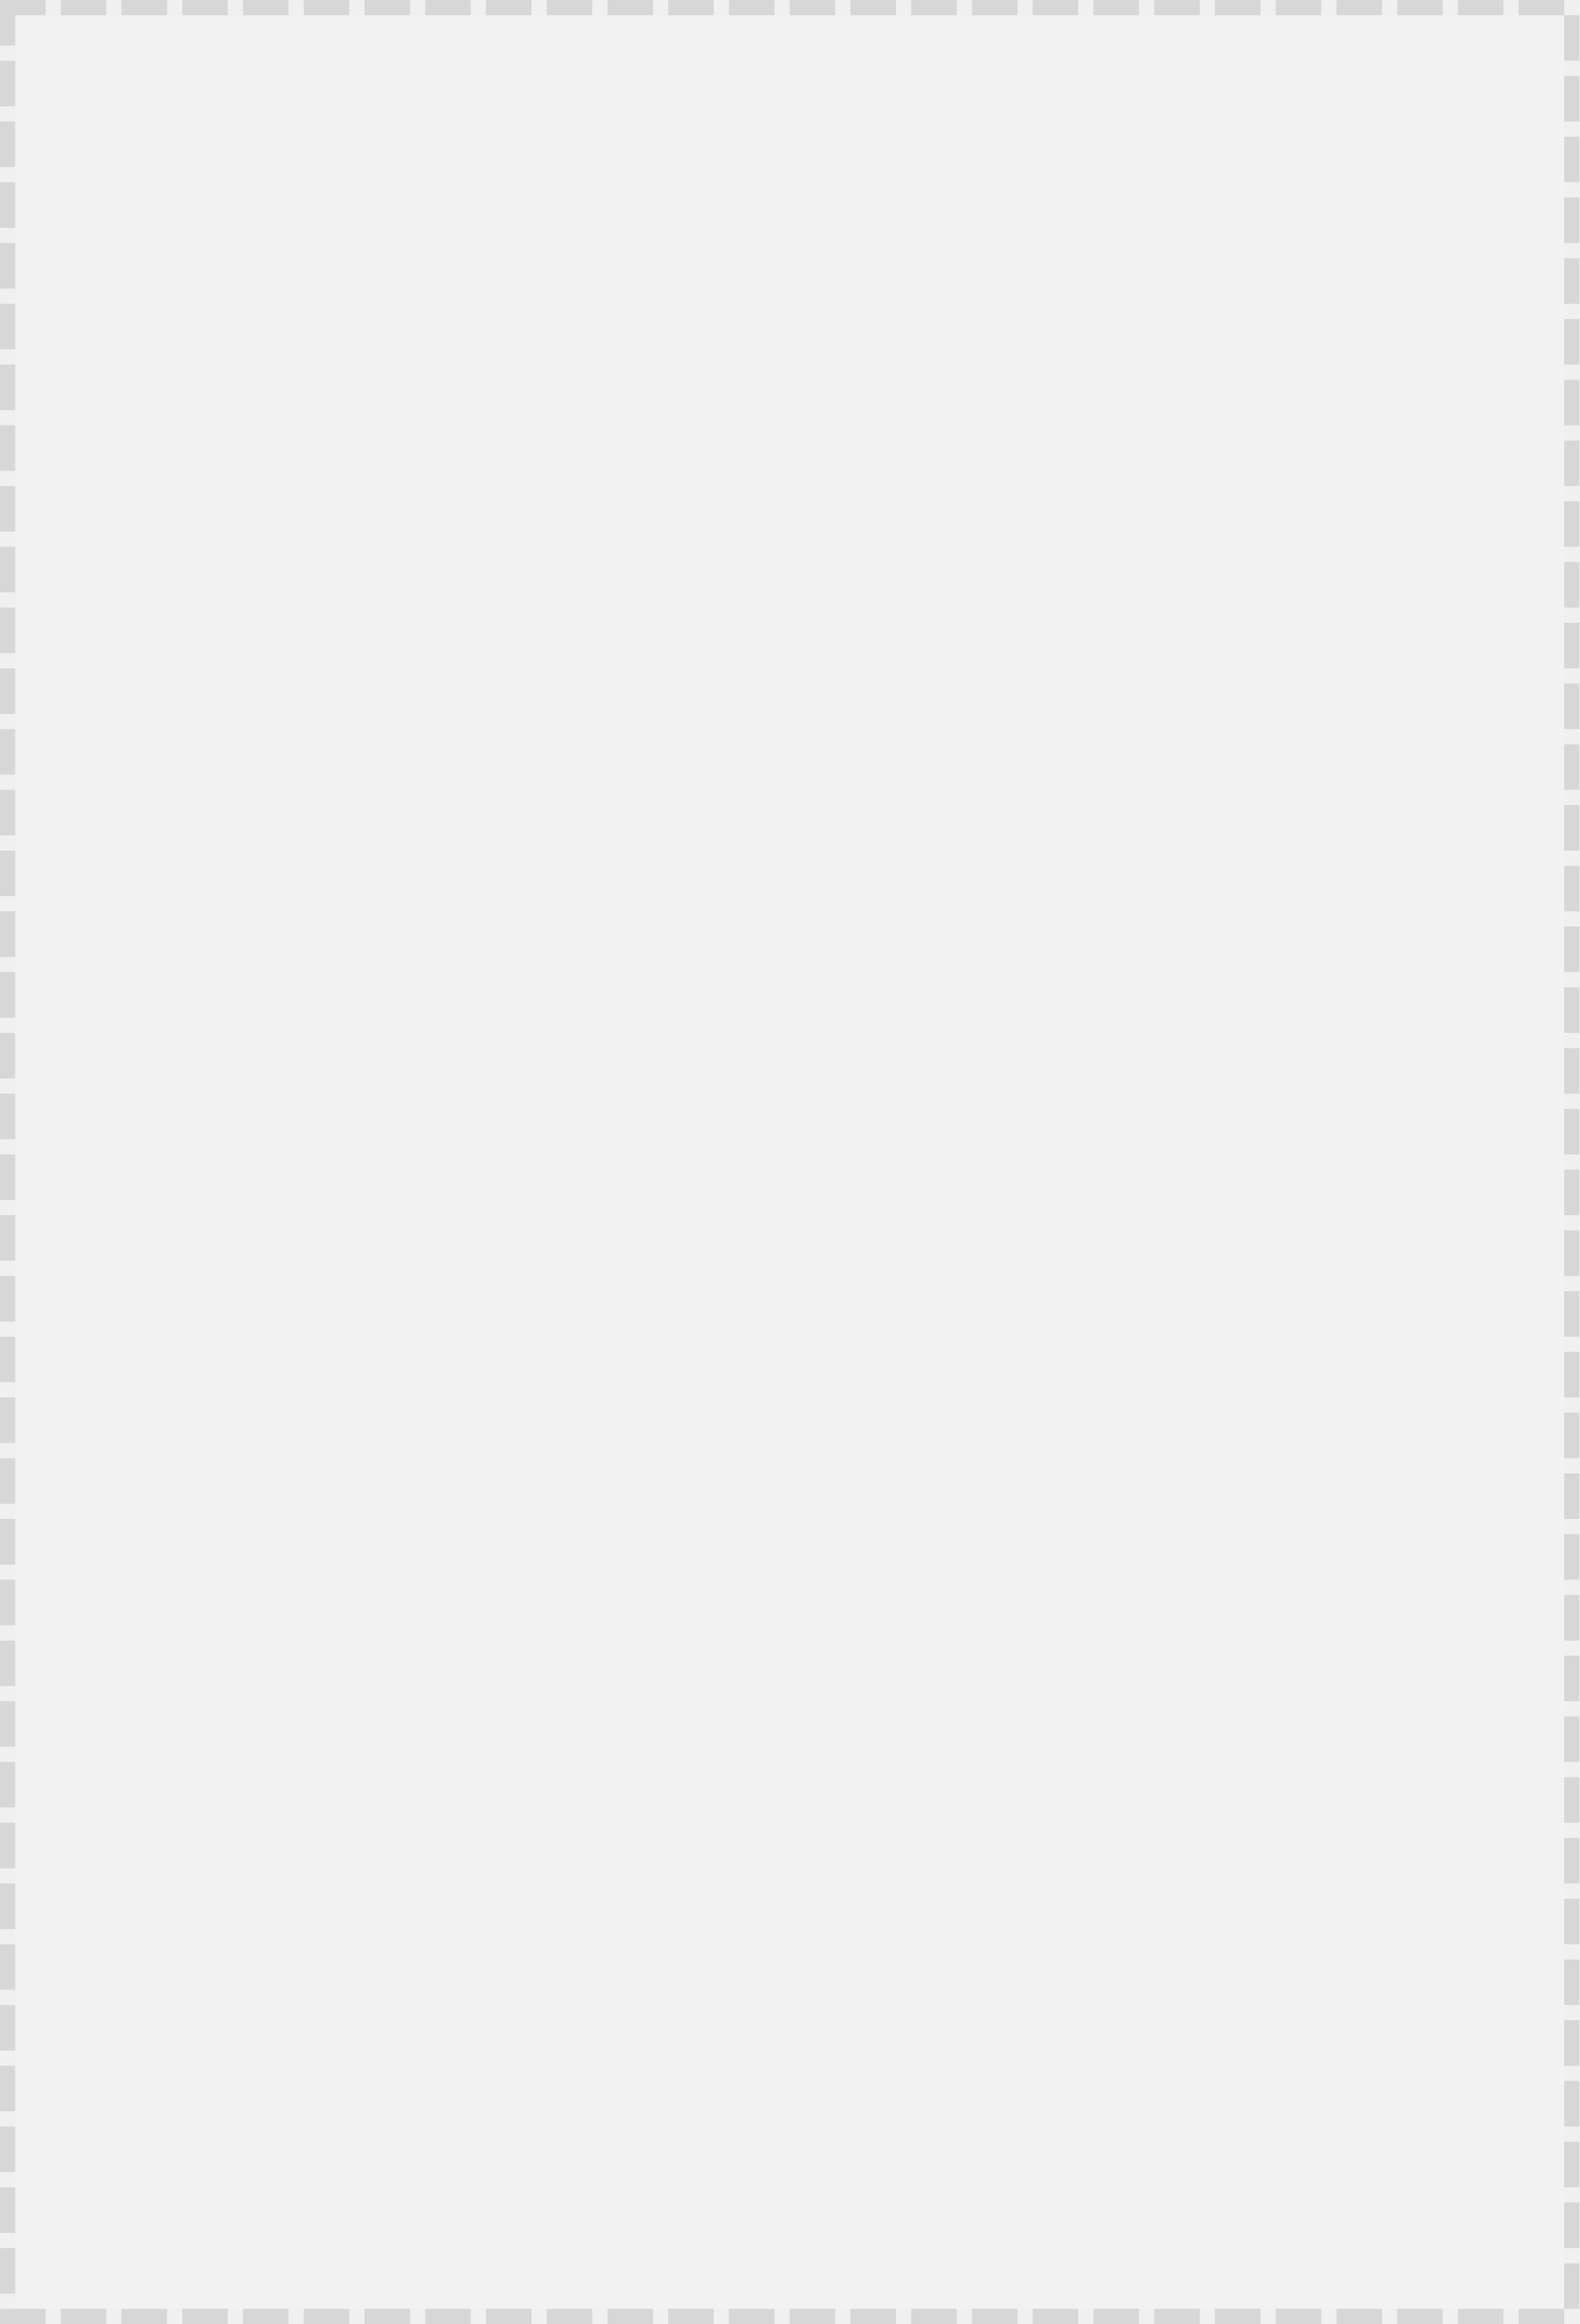
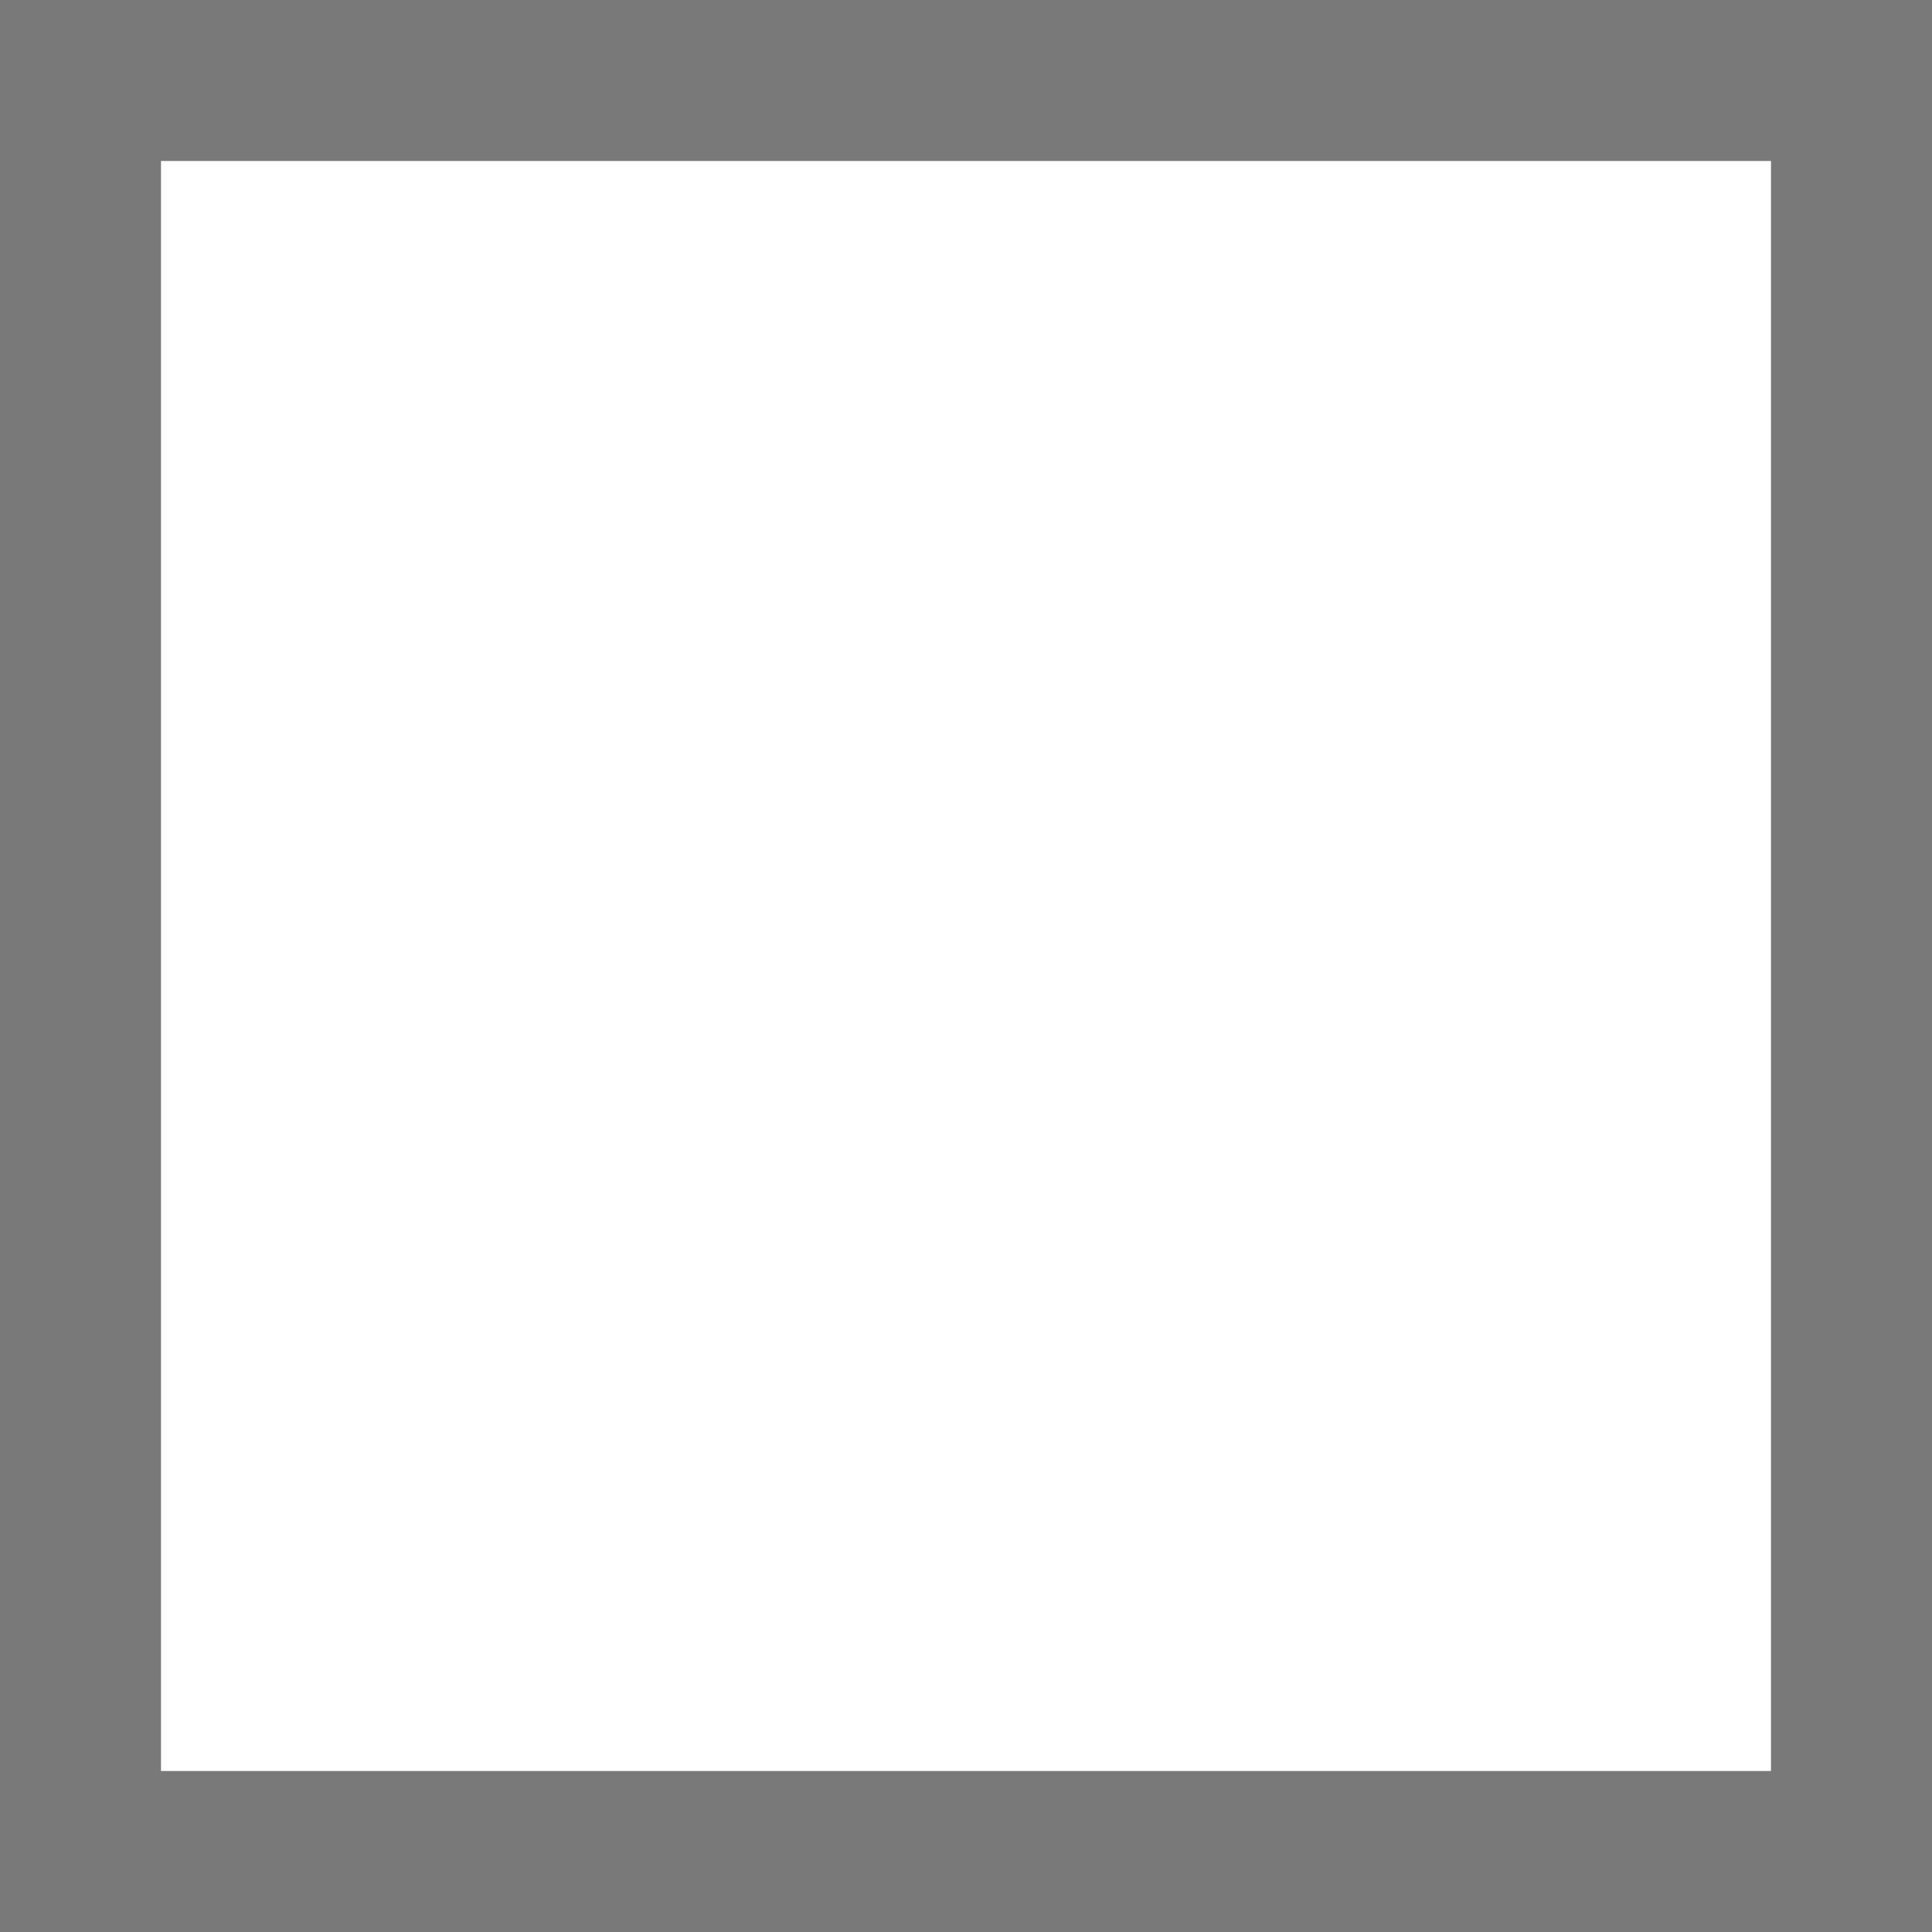
- <svg xmlns="http://www.w3.org/2000/svg" version="1.1" width="104px" height="153px">
-   <g transform="matrix(1 0 0 1 -545 -112 )">
-     <path d="M 546 113  L 648 113  L 648 264  L 546 264  L 546 113  Z " fill-rule="nonzero" fill="#f2f2f2" stroke="none" />
-     <path d="M 545.5 112.5  L 648.5 112.5  L 648.5 264.5  L 545.5 264.5  L 545.5 112.5  Z " stroke-width="1" stroke-dasharray="3,1" stroke="#d7d7d7" fill="none" stroke-dashoffset="0.5" />
-   </g>
+ <svg xmlns="http://www.w3.org/2000/svg" version="1.1" width="12px" height="12px" viewBox="44 627  12 12">
+   <path d="M 44.5 627.5  L 55.5 627.5  L 55.5 638.5  L 44.5 638.5  L 44.5 627.5  Z " fill-rule="nonzero" fill="#ffffff" stroke="none" />
+   <path d="M 44.5 627.5  L 55.5 627.5  L 55.5 638.5  L 44.5 638.5  L 44.5 627.5  Z " stroke-width="1" stroke="#797979" fill="none" />
</svg>
